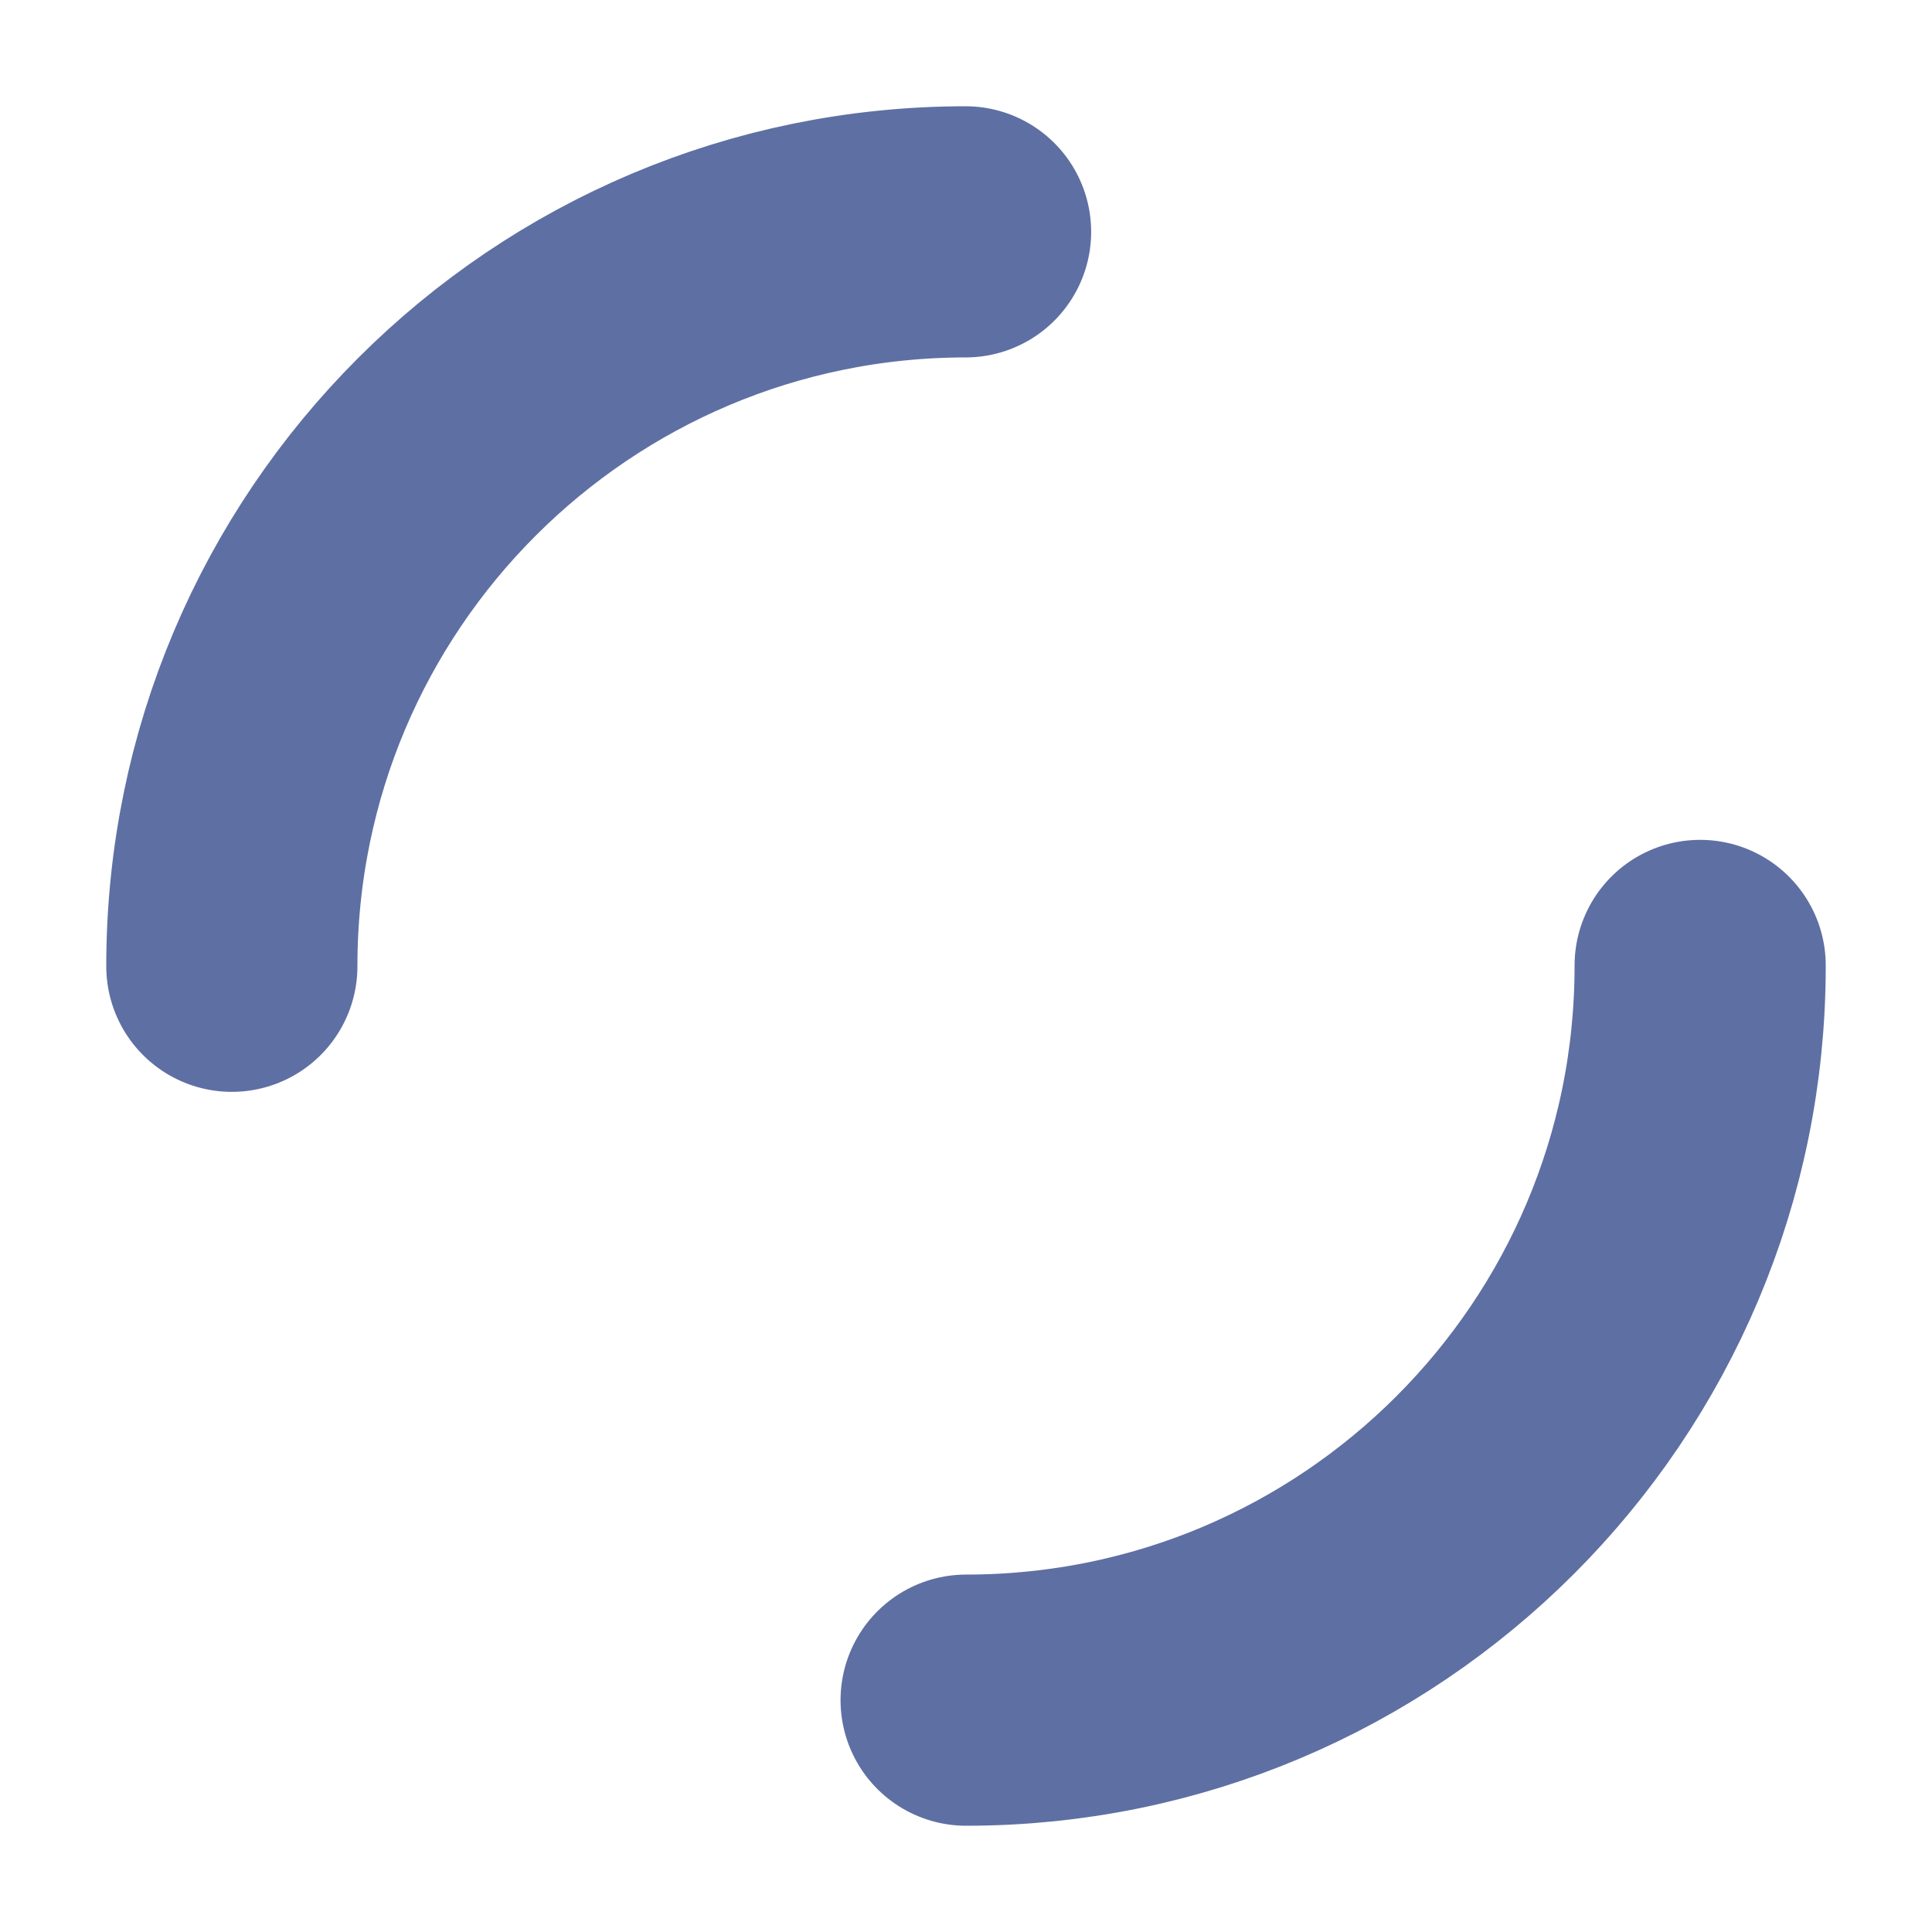
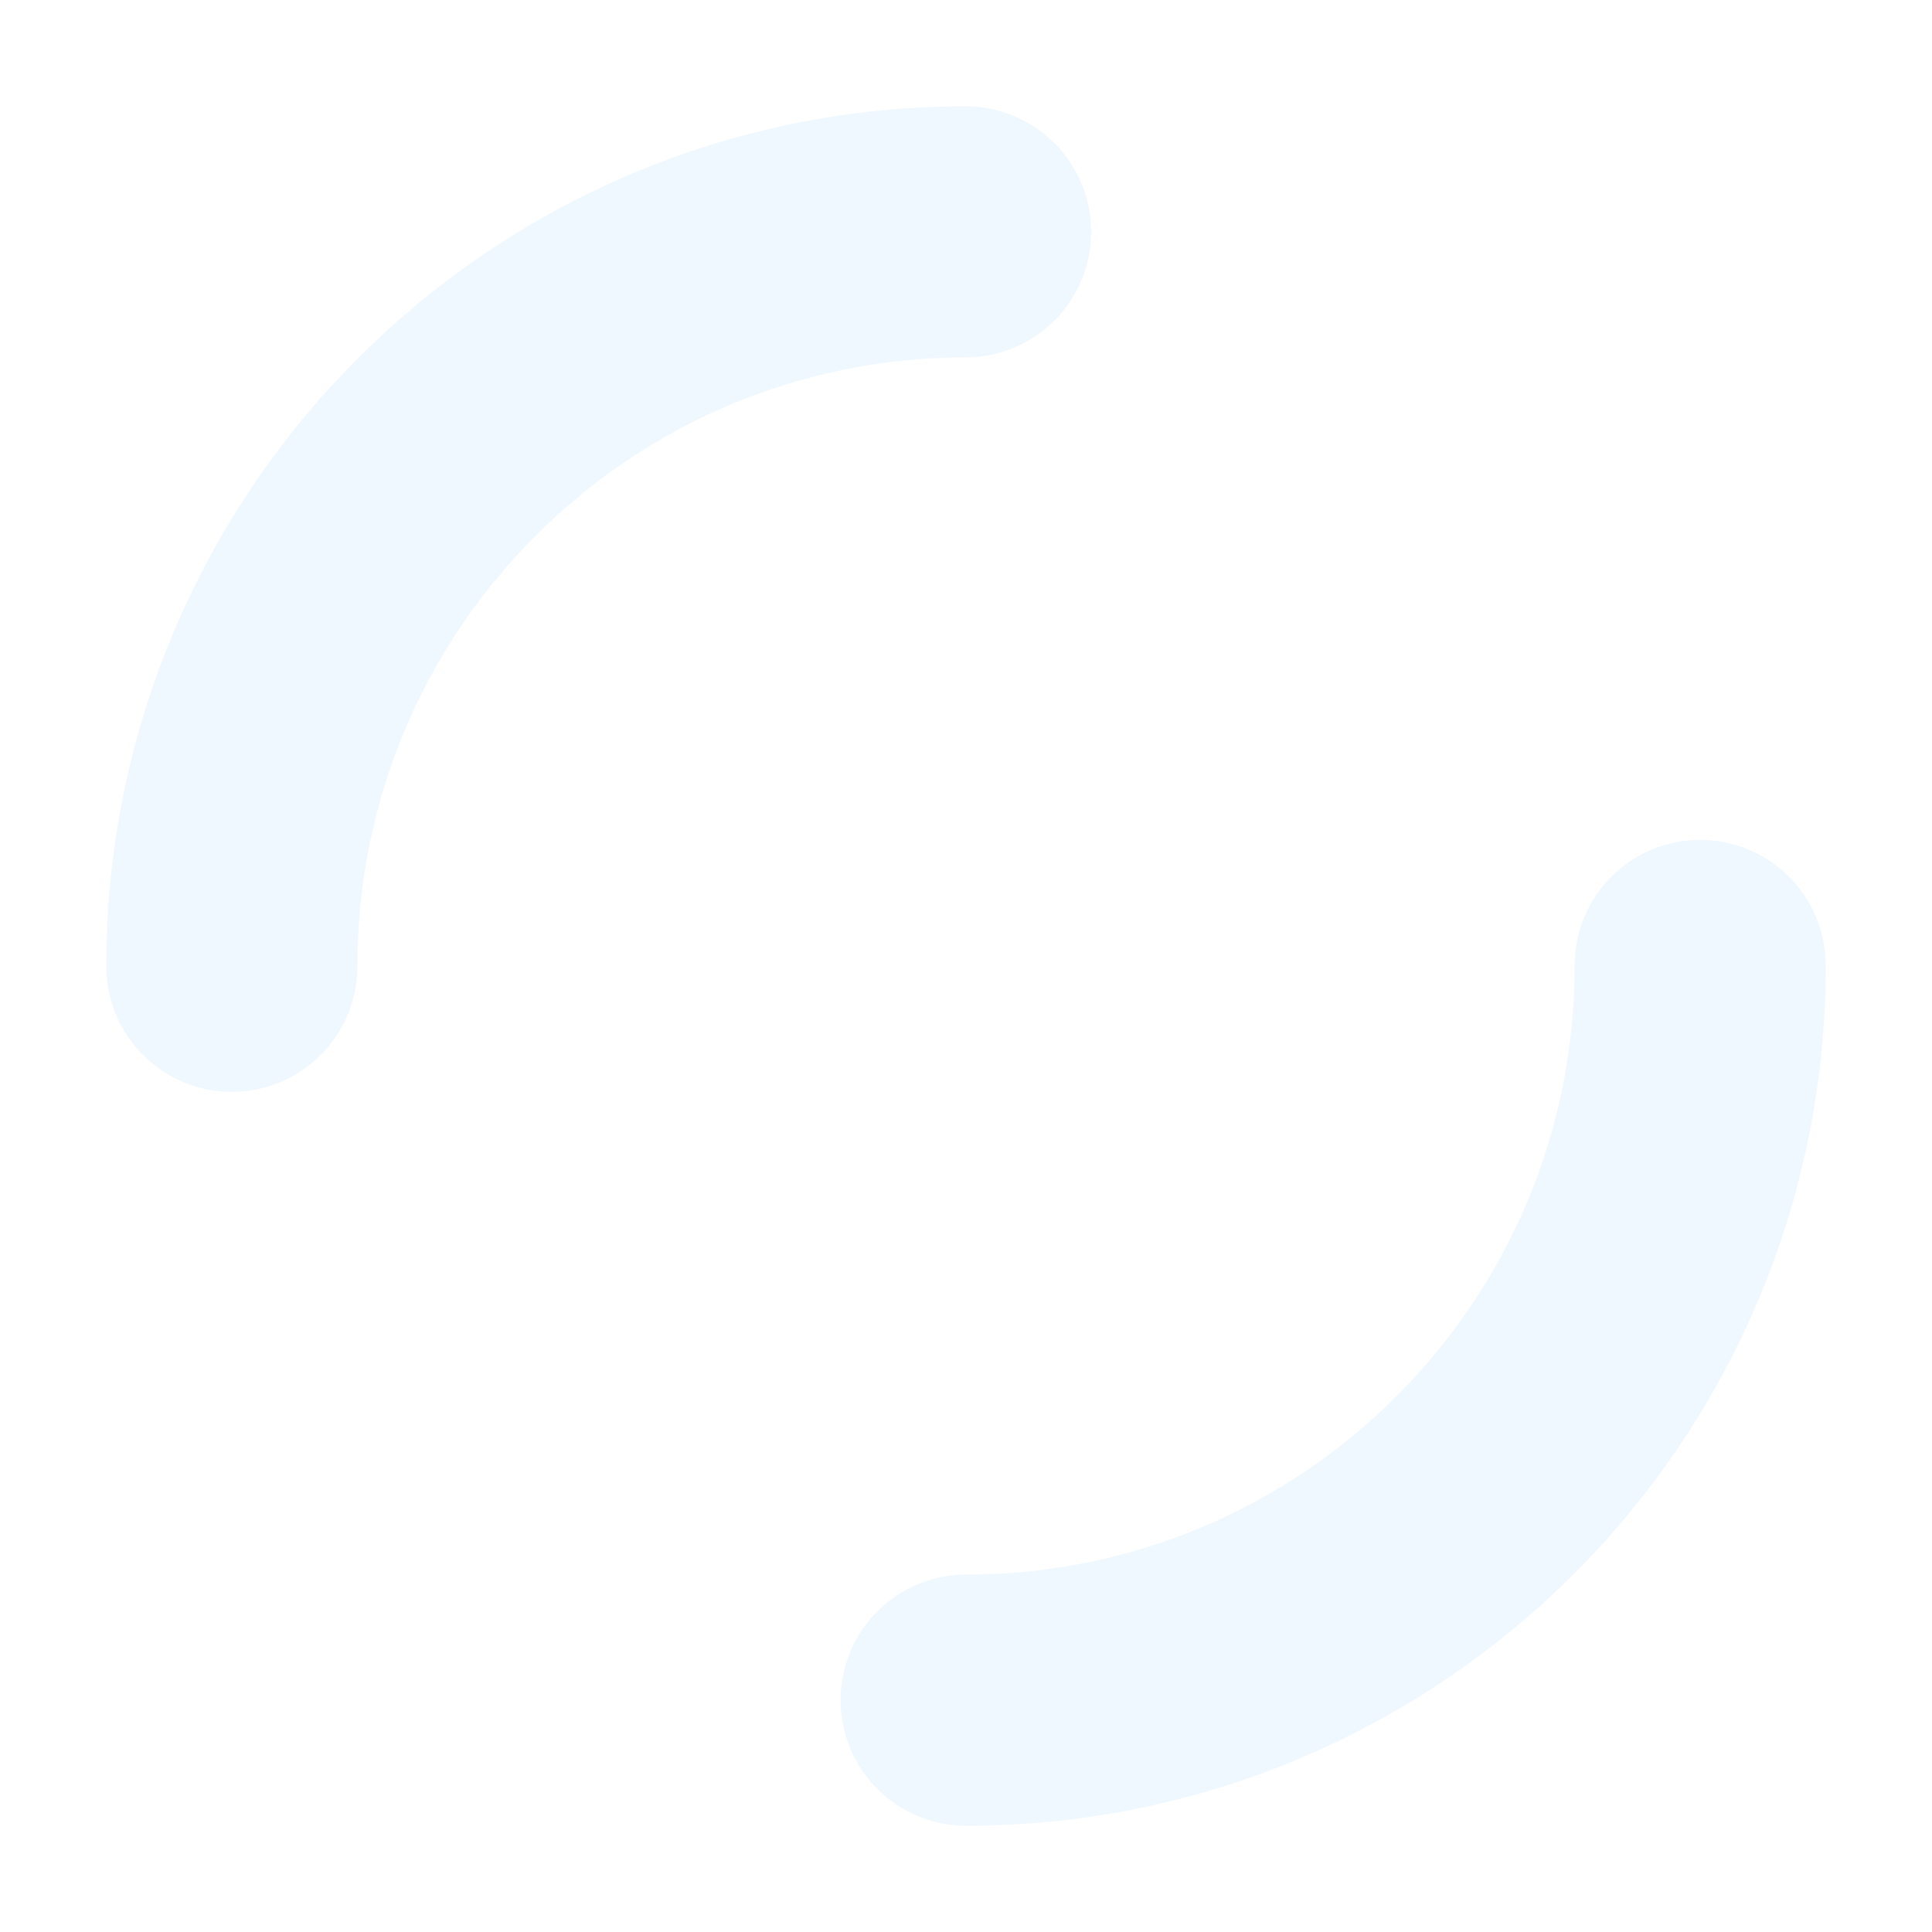
<svg xmlns="http://www.w3.org/2000/svg" style="margin: auto; background: none; display: block; shape-rendering: auto;" width="25px" height="25px" viewBox="0 0 100 100" preserveAspectRatio="xMidYMid">
-   <circle cx="50" cy="50" r="38" stroke-width="13" stroke="#5e6fa3" stroke-dasharray="59.69 59.69" fill="none" stroke-linecap="round">
+   <circle cx="50" cy="50" r="38" stroke-width="13" stroke="#f0f8ff" stroke-dasharray="59.69 59.69" fill="none" stroke-linecap="round">
    <animateTransform attributeName="transform" type="rotate" repeatCount="indefinite" dur="0.99s" keyTimes="0;1" values="0 50 50;360 50 50" />
  </circle>
</svg>
